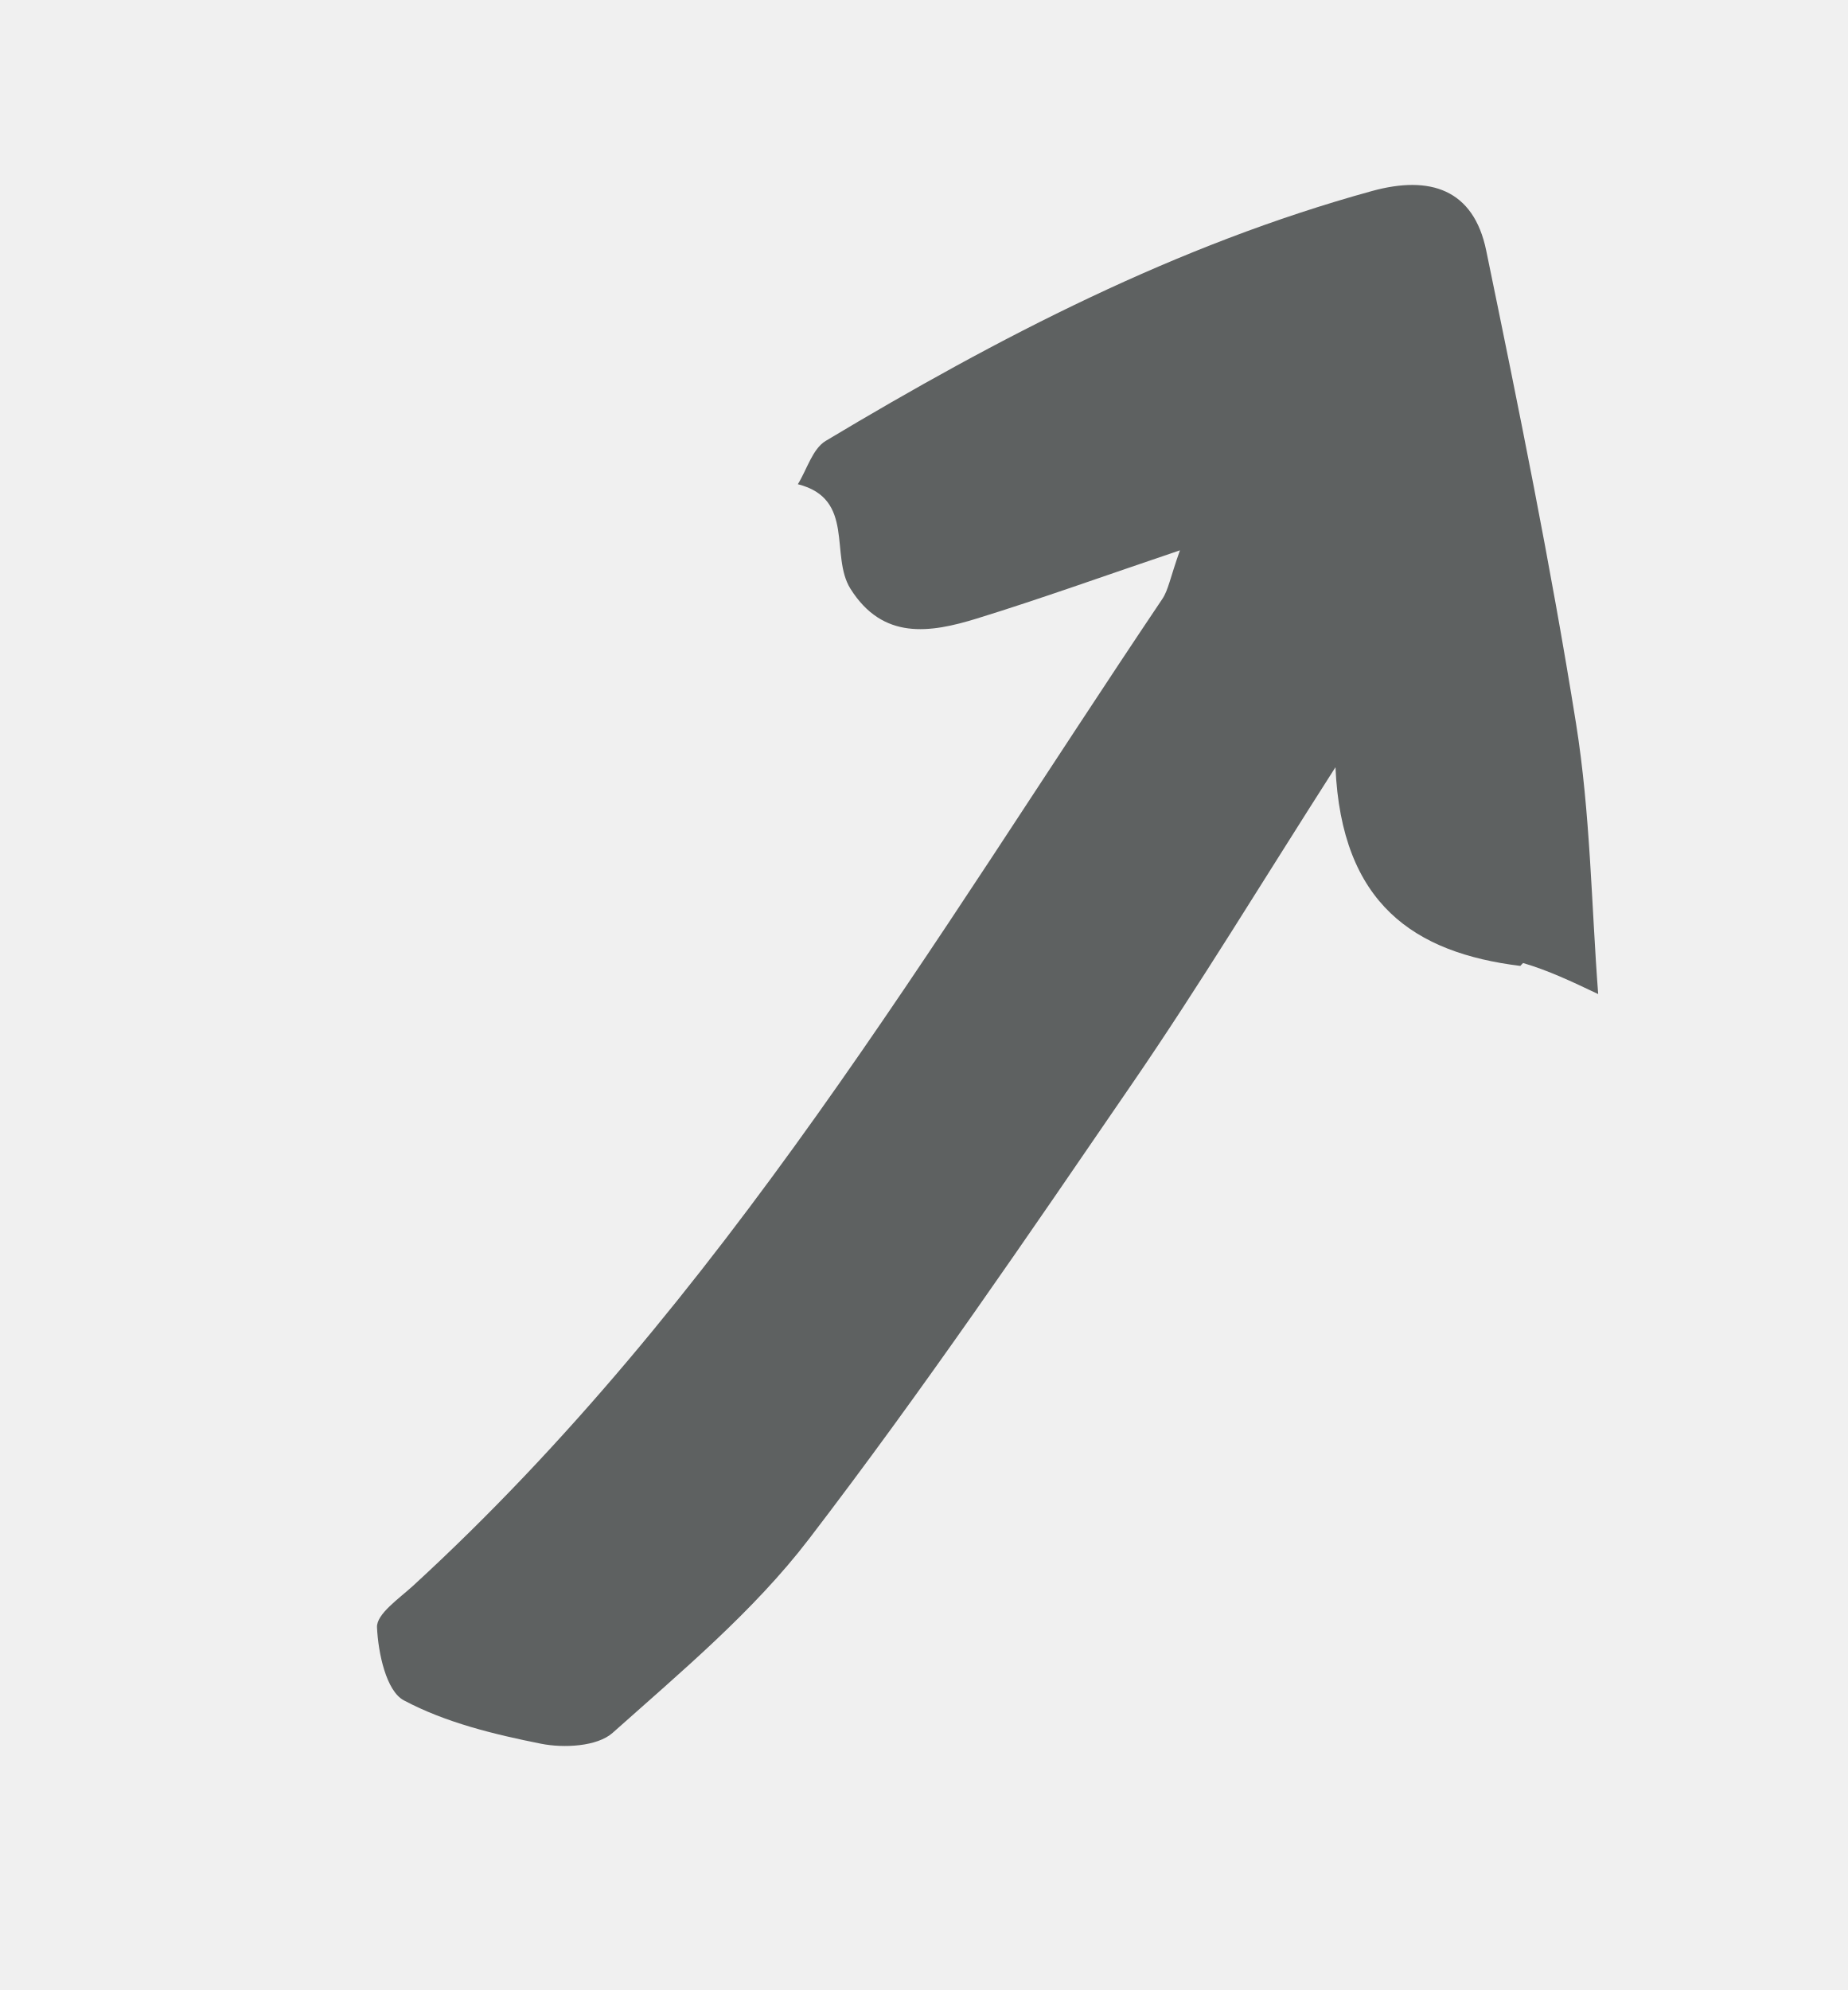
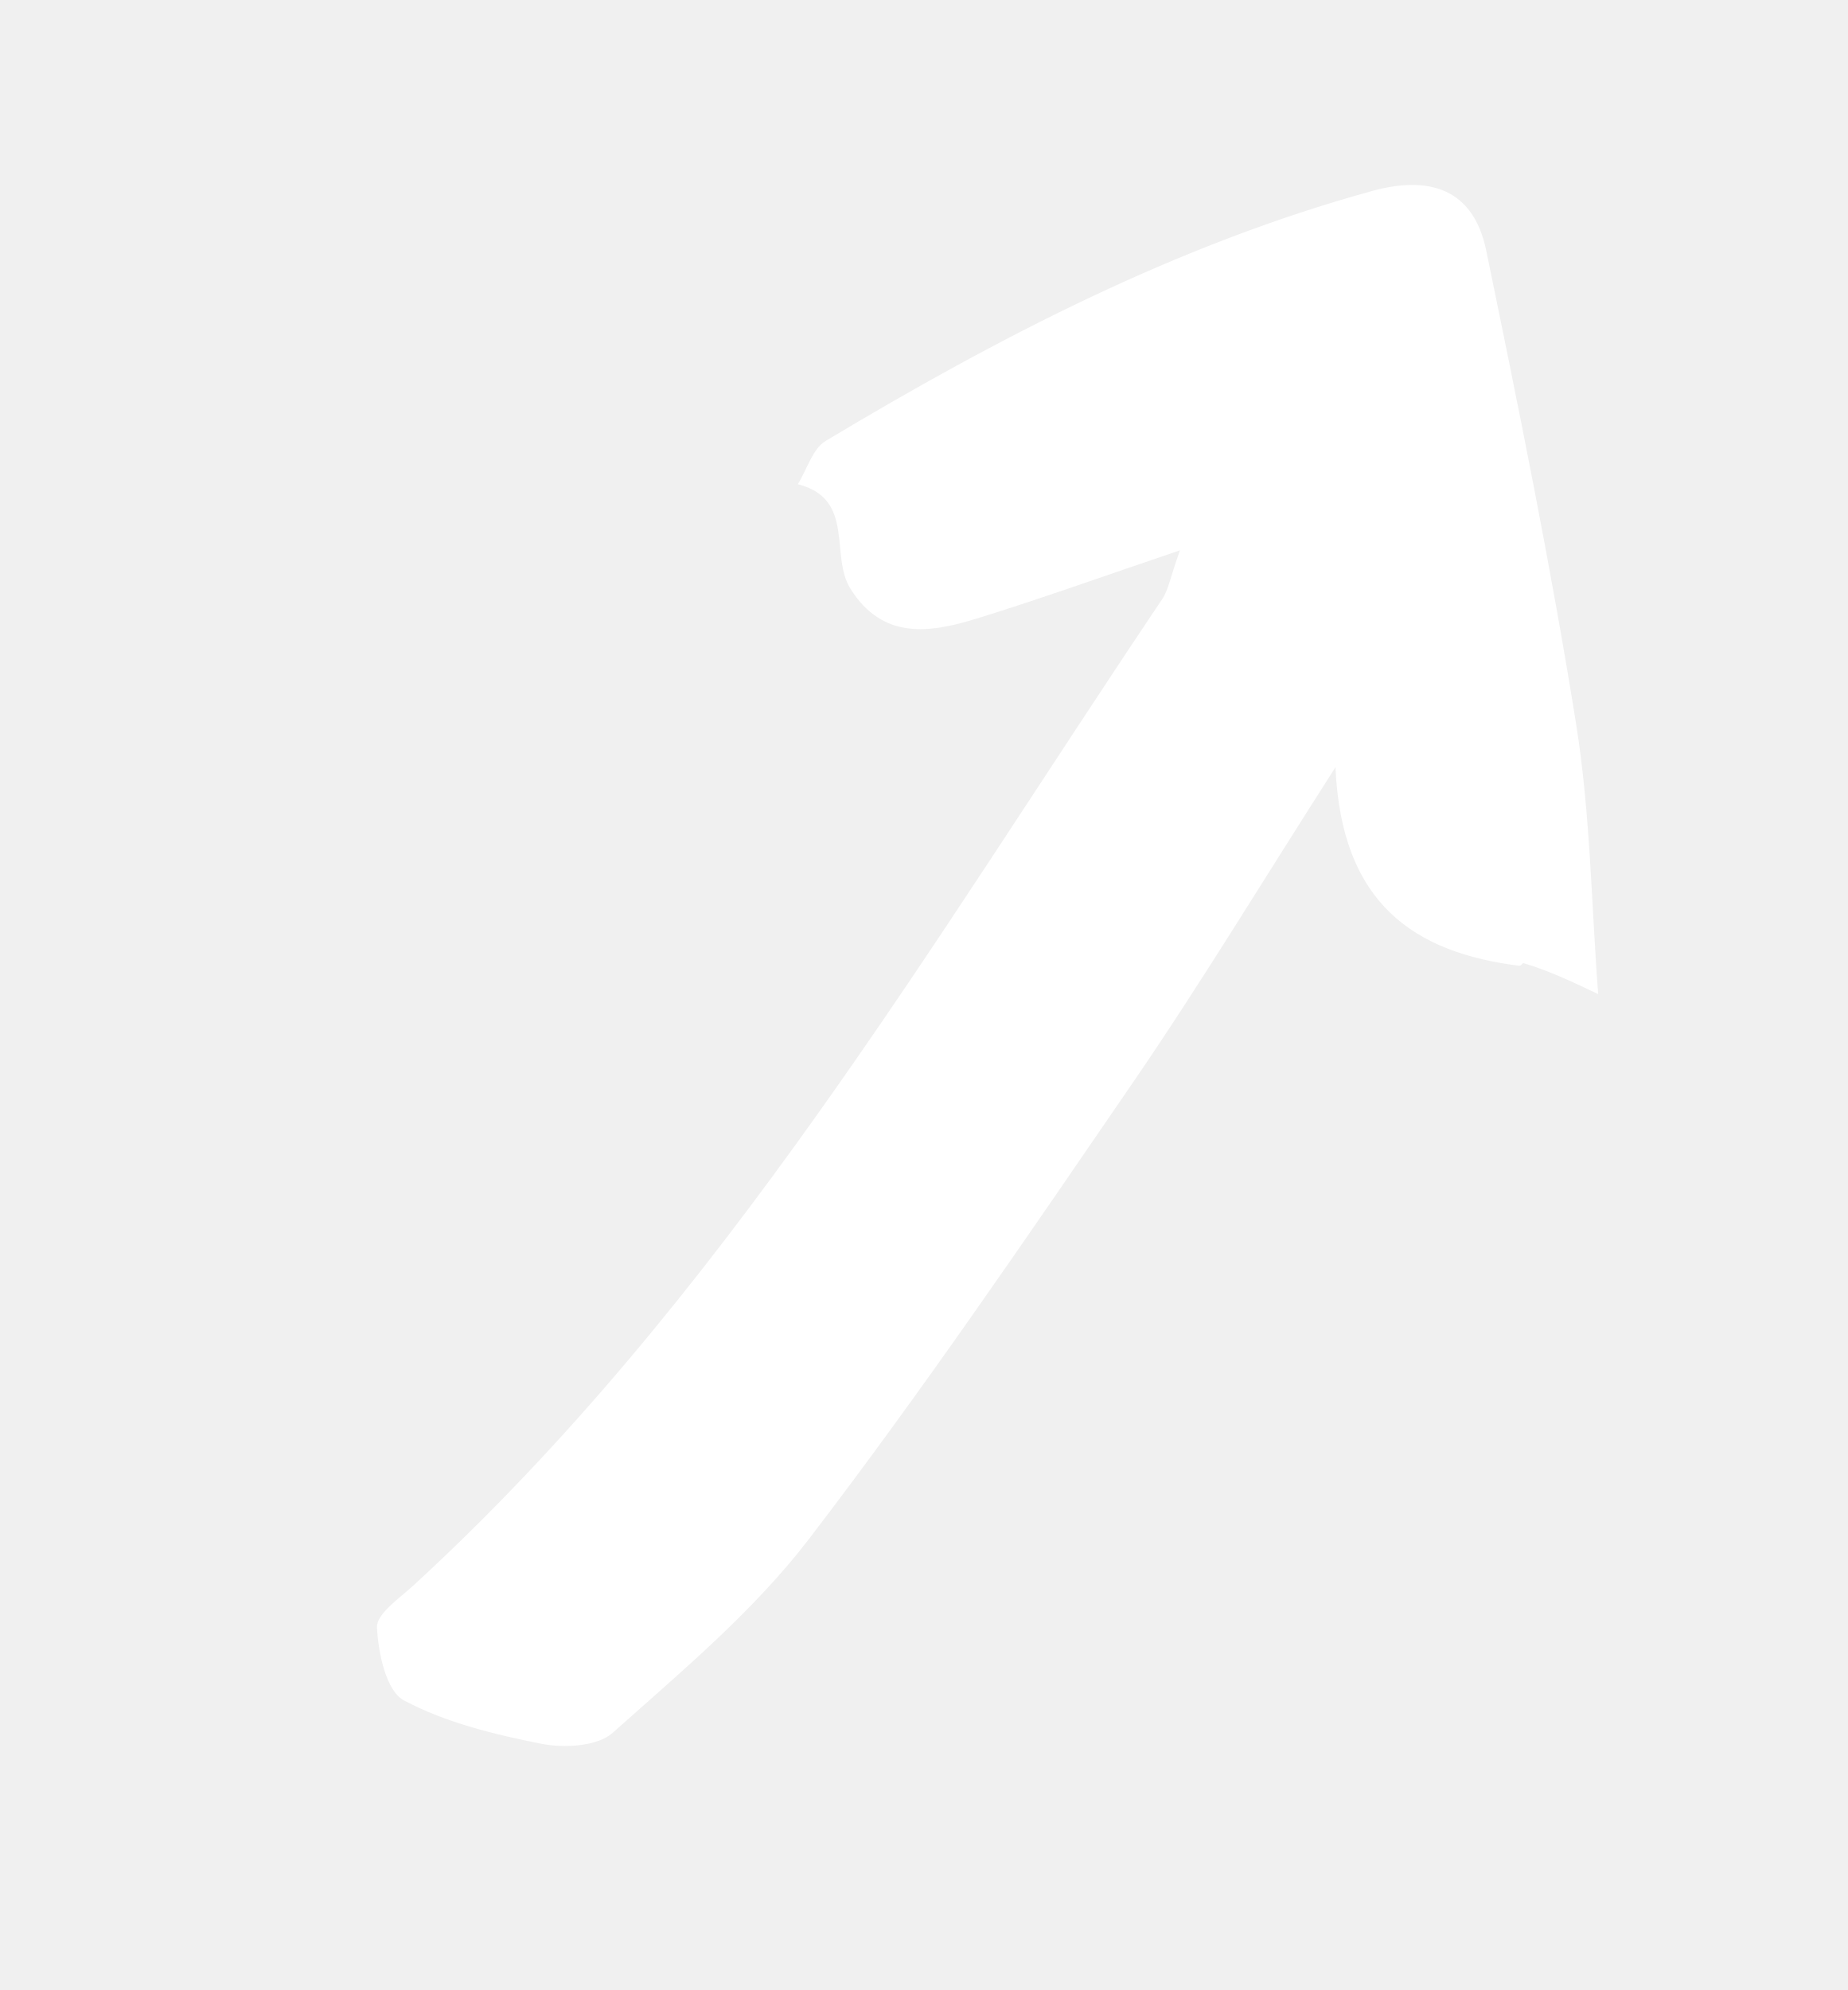
<svg xmlns="http://www.w3.org/2000/svg" version="1.1" id="Layer_1" x="0px" y="0px" width="100%" viewBox="0 0 130 140" enable-background="new 0 0 130 140" xml:space="preserve">
-   <path fill="#5E6161" opacity="1" stroke="none" d=" M106.975,67.954   C99.528,67.035 94.388,63.605 93.968,53.976   C88.672,62.255 84.406,69.316 79.75,76.11   C72.317,86.957 64.91,97.846 56.917,108.277   C53.015,113.369 47.935,117.601 43.108,121.908   C42.026,122.873 39.674,122.995 38.072,122.675   C34.761,122.015 31.353,121.187 28.414,119.622   C27.172,118.96 26.609,116.282 26.527,114.484   C26.484,113.547 28.088,112.458 29.064,111.563   C50.828,91.606 65.541,66.294 81.781,42.144   C82.209,41.509 82.331,40.669 83.025,38.716   C77.644,40.535 73.214,42.132 68.719,43.519   C65.43,44.533 62.121,45.042 59.844,41.425   C58.372,39.088 60.203,35.092 56.14,34.065   C56.781,33.028 57.172,31.574 58.101,31.017   C70.257,23.734 82.779,17.226 96.545,13.437   C100.612,12.317 103.683,13.305 104.574,17.621   C106.855,28.678 109.112,39.752 110.895,50.896   C111.911,57.246 111.979,63.747 112.454,69.935   C110.555,69.034 108.973,68.283 107.171,67.75   C106.949,67.967 106.975,67.954 106.975,67.954  z" />
+   <path fill="#ffffff" opacity="1" stroke="none" d=" M106.975,67.954   C99.528,67.035 94.388,63.605 93.968,53.976   C88.672,62.255 84.406,69.316 79.75,76.11   C72.317,86.957 64.91,97.846 56.917,108.277   C53.015,113.369 47.935,117.601 43.108,121.908   C42.026,122.873 39.674,122.995 38.072,122.675   C34.761,122.015 31.353,121.187 28.414,119.622   C27.172,118.96 26.609,116.282 26.527,114.484   C26.484,113.547 28.088,112.458 29.064,111.563   C50.828,91.606 65.541,66.294 81.781,42.144   C82.209,41.509 82.331,40.669 83.025,38.716   C77.644,40.535 73.214,42.132 68.719,43.519   C65.43,44.533 62.121,45.042 59.844,41.425   C58.372,39.088 60.203,35.092 56.14,34.065   C56.781,33.028 57.172,31.574 58.101,31.017   C70.257,23.734 82.779,17.226 96.545,13.437   C100.612,12.317 103.683,13.305 104.574,17.621   C106.855,28.678 109.112,39.752 110.895,50.896   C111.911,57.246 111.979,63.747 112.454,69.935   C110.555,69.034 108.973,68.283 107.171,67.75   C106.949,67.967 106.975,67.954 106.975,67.954  z" />
  <path fill="#5E6161" opacity="1" stroke="none" d=" M106.934,67.976   C106.918,67.984 107.056,67.935 107.016,67.944   C106.975,67.954 106.949,67.967 106.934,67.976  z" />
</svg>
